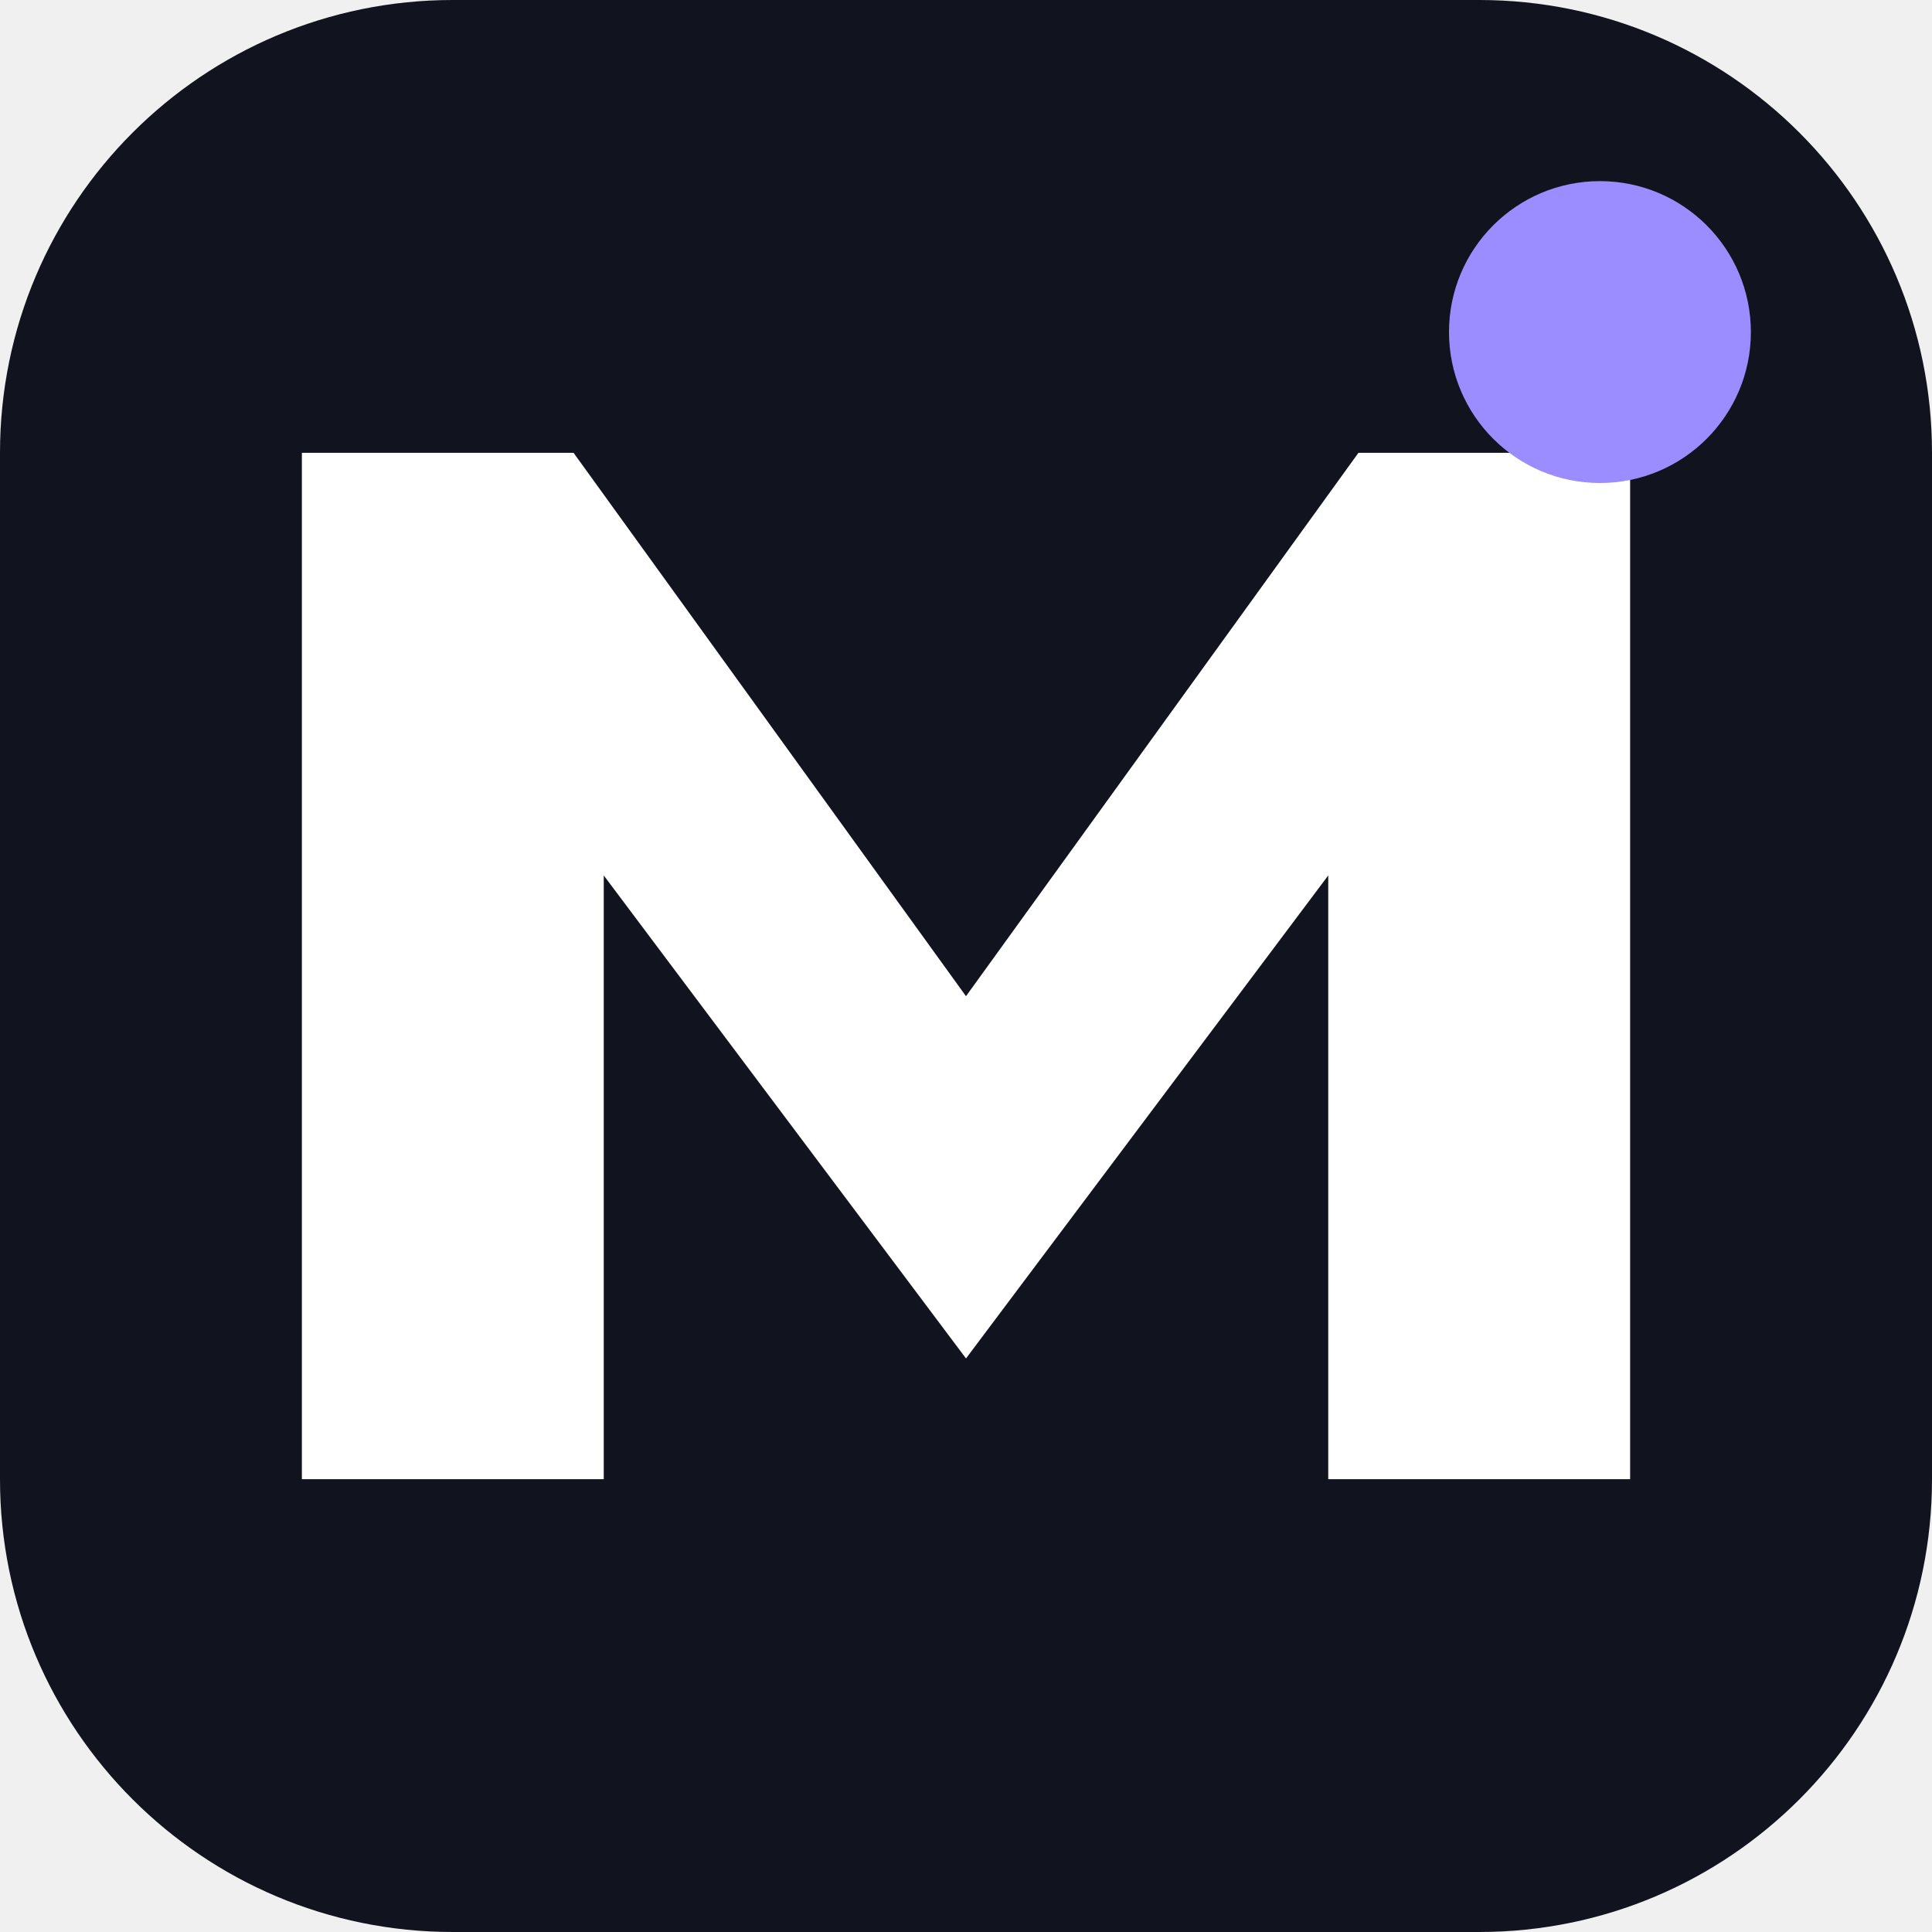
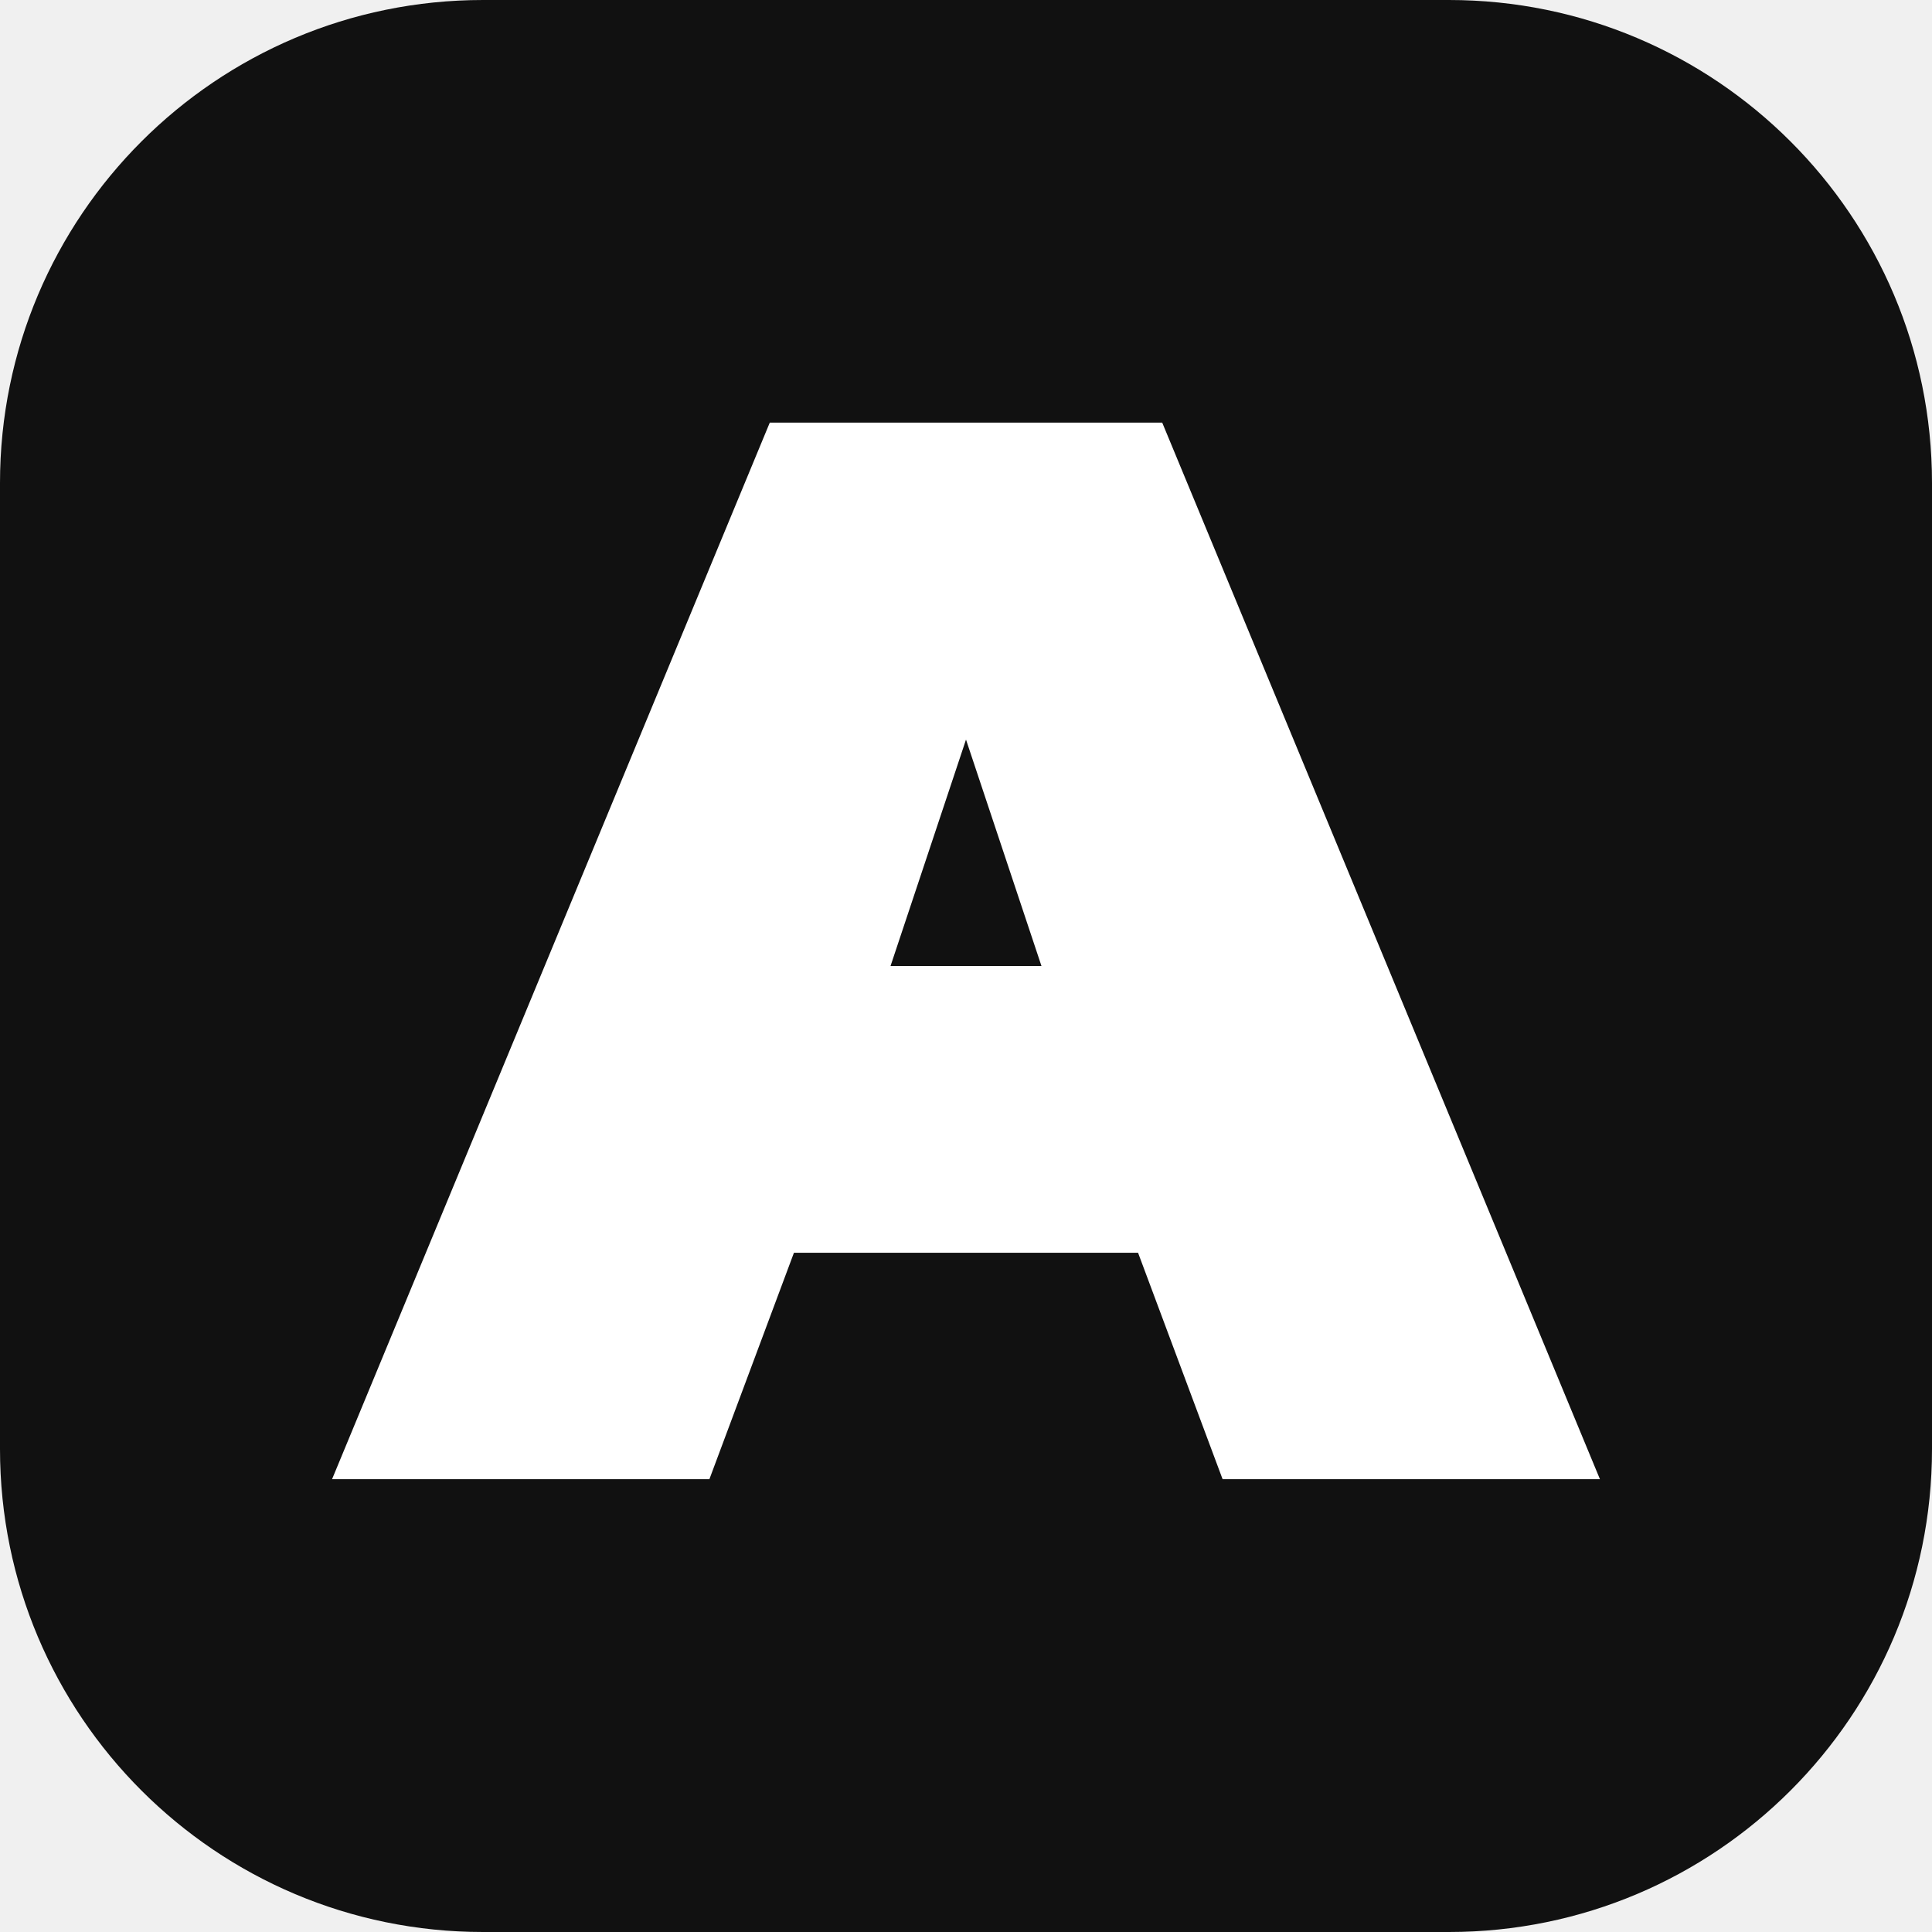
<svg xmlns="http://www.w3.org/2000/svg" viewBox="0 0 64 64">
-   <rect width="64" height="64" rx="15" fill="#11131f" />
-   <path d="M10 49V15h9l13 18 13-18h9v34H44V29L32 45 20 29v20h-10Z" fill="#fff" />
-   <circle cx="53" cy="11" r="5" fill="#9b8cff" />
+   <rect width="64" height="64" rx="16" fill="#111111" />
+   <path d="M11 49 25.5 14h13L53 49H40.5l-2.8-7.5H26.3L23.5 49H11Zm18.5-17h5L32 24.5 29.5 32Z" fill="#ffffff" />
</svg>
